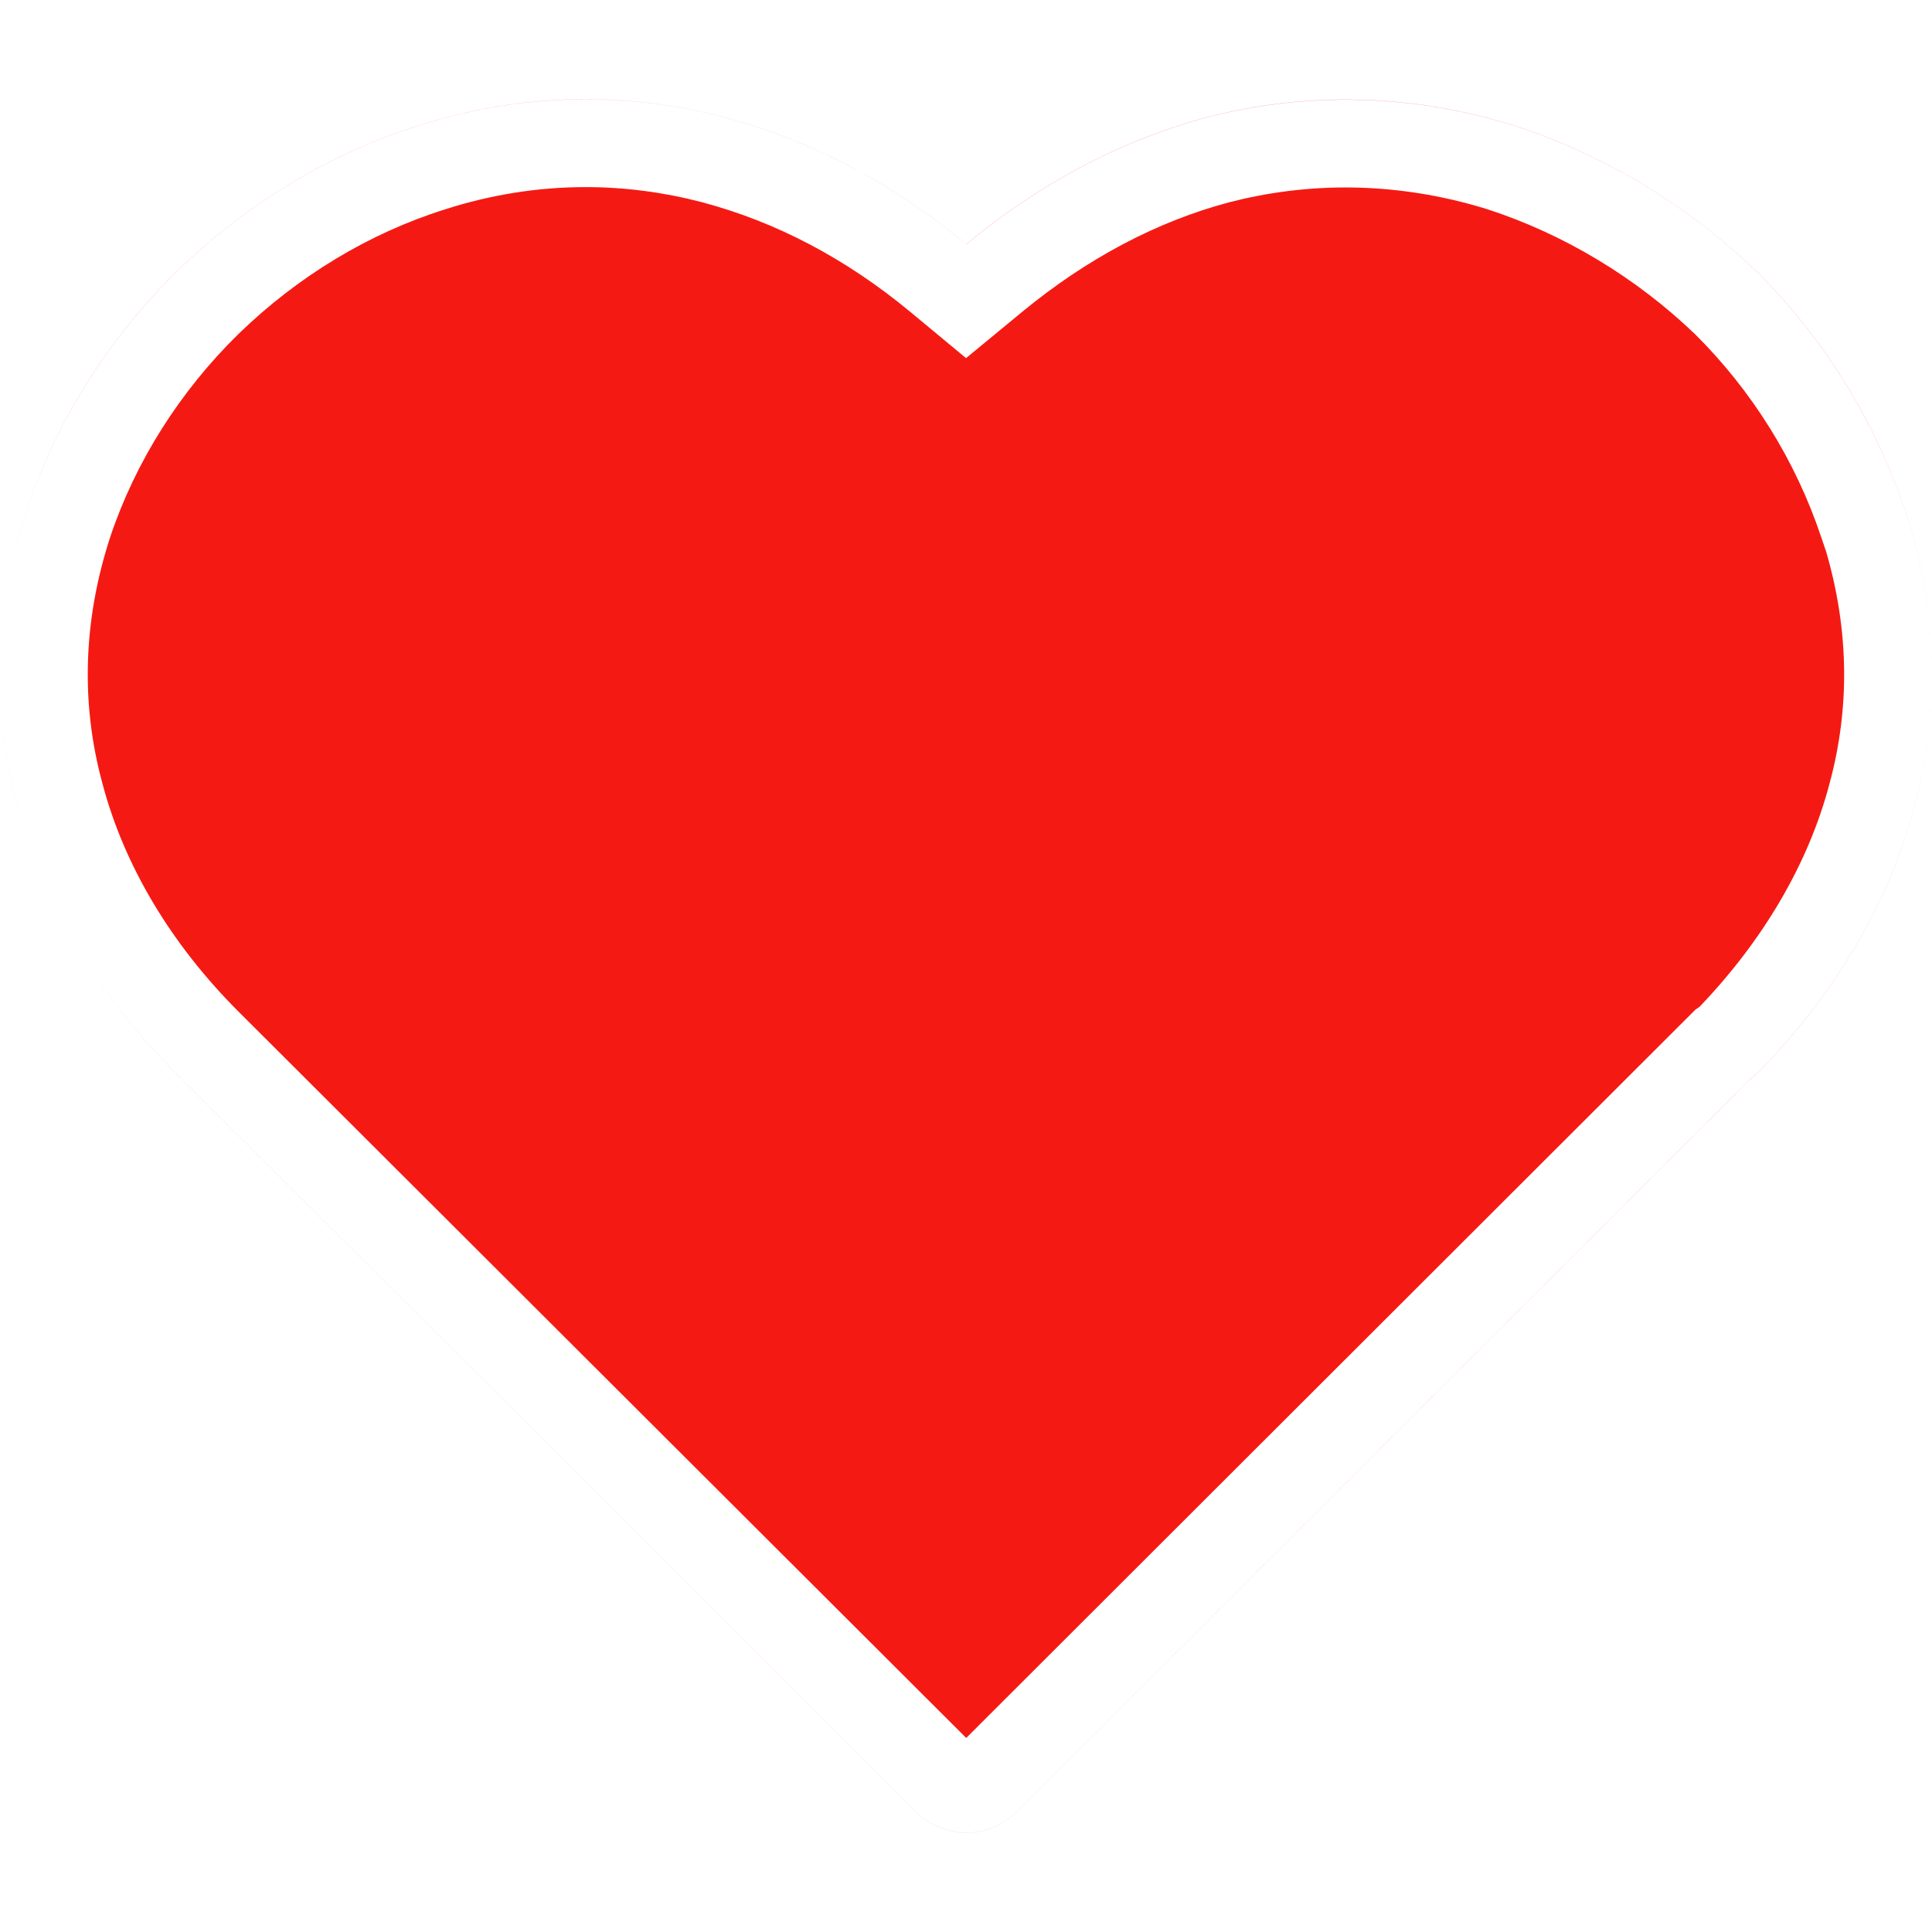
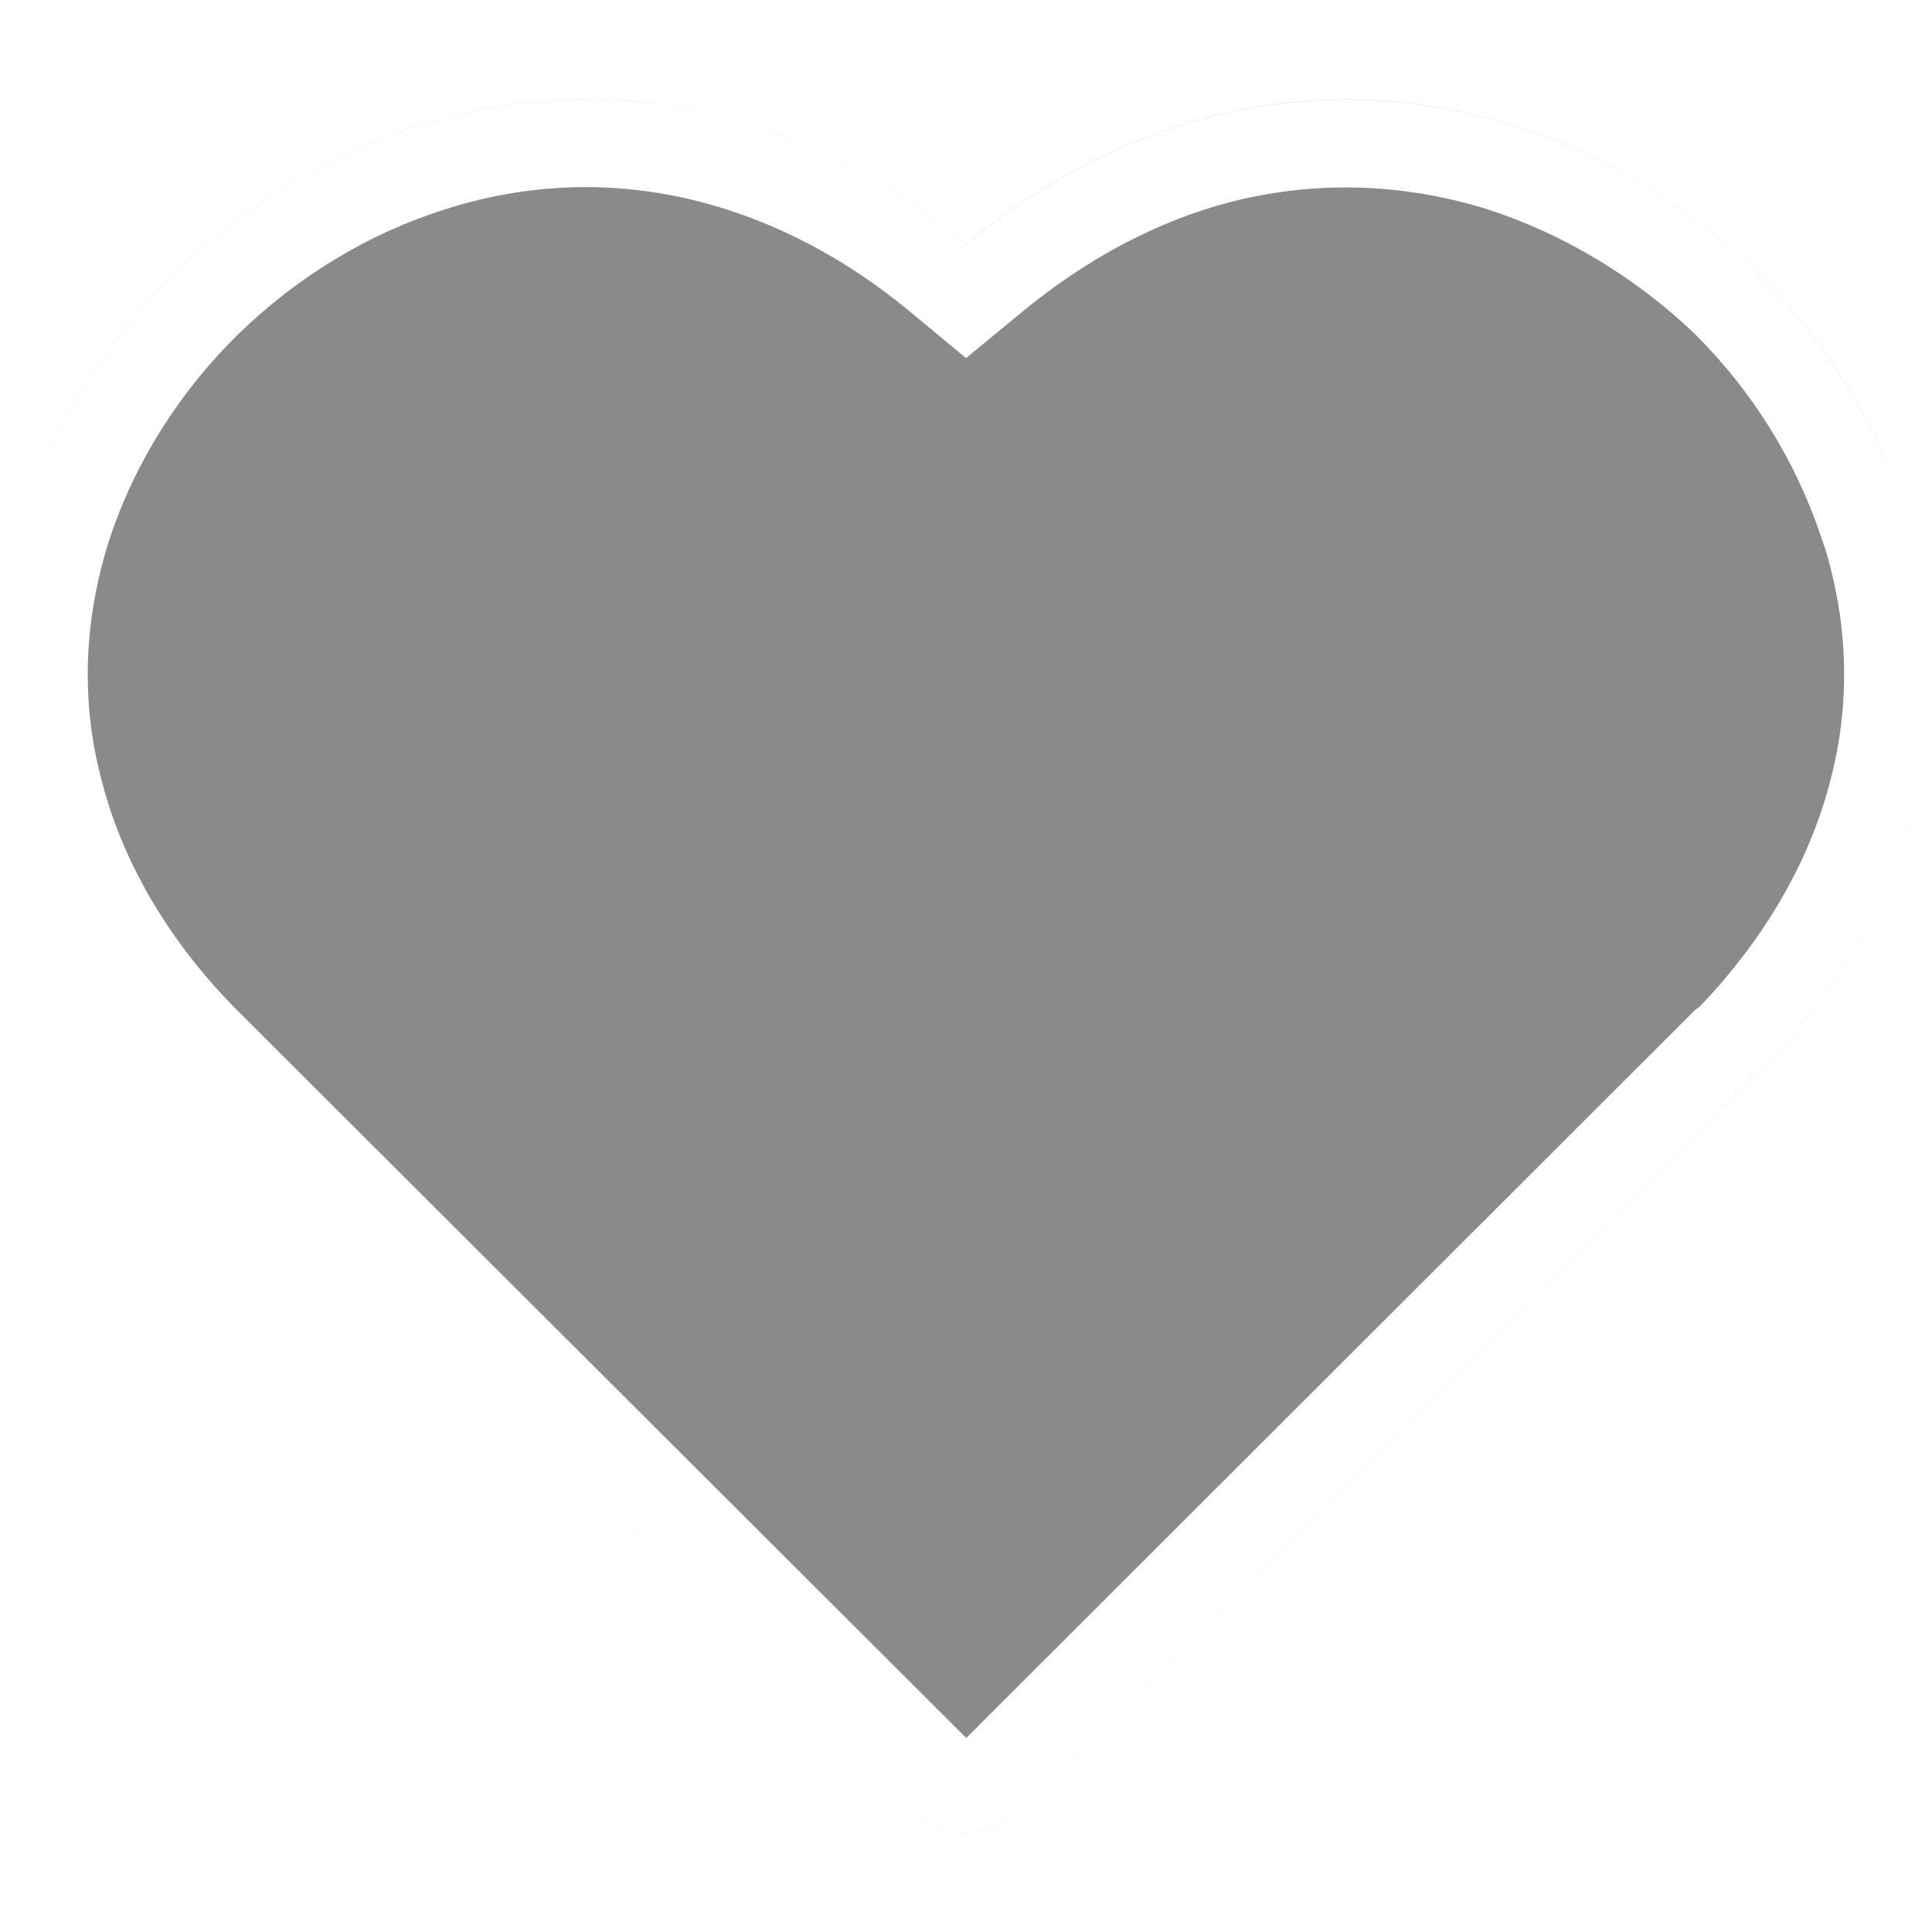
<svg xmlns="http://www.w3.org/2000/svg" class="icon" width="200px" height="200.00px" viewBox="0 0 1024 1024" version="1.1">
-   <path fill="#f41a13" d="M93.556 569.135c-40.844-40.797-70.307-88.948-84.154-141.615-13.615-49.897-12.847-103.564 5.004-157.999C30.301 222.138 58.275 178.548 94.022 143.523c35.328-34.281 79.407-61.766 127.535-76.87 55.692-17.92 111.127-17.92 162.281-4.538 46.639 12.335 89.972 35.514 128.279 67.281 38.54-31.767 81.385-54.947 127.767-67.281 51.898-13.382 107.311-12.847 163.049 4.538 48.105 15.639 91.997 42.589 128.256 77.359 35.025 34.769 62.255 78.103 78.103 125.487l0.279 0c17.873 54.435 18.641 108.125 5.05 157.999-13.894 52.666-43.357 100.817-83.433 141.615l-2.513 1.769L539.345 959.744c-15.104 15.639-39.54 15.639-55.18-0.745L93.556 569.135zM310.365 99.165 310.365 99.165c20.62 0 41.356 2.7 61.58 7.983 39.354 10.403 76.521 29.975 110.476 58.112l29.603 24.553 29.673-24.46c34.42-28.346 71.447-47.942 109.801-58.135 20.271-5.236 41.03-7.866 61.696-7.866 25.297 0 50.851 3.956 75.334 11.613 40.471 13.149 78.662 36.212 109.847 66.118 30.255 30.022 53.341 67.119 66.769 107.241l2.723 7.959c12.125 41.565 12.753 82.921 1.722 123.392-11.008 41.705-34.746 82.409-68.771 117.923l-2.234 1.559-2.839 2.839L512.116 921.158 126.441 536.204c-35.77-35.747-60.672-77.428-72.145-120.925-11.66-42.729-10.193-86.9 4.212-130.932 13.382-39.82 36.934-77.033 67.956-107.404 31.511-30.58 69.213-53.341 109.359-65.955C260.212 103.145 285.3 99.165 310.365 99.165M310.342 52.62c-29.091 0-58.903 4.445-88.762 14.057-48.128 15.104-92.23 42.589-127.535 76.87-35.747 35.025-63.721 78.615-79.639 125.999-17.85 54.435-18.618 108.125-5.004 157.999 13.871 52.666 43.311 100.817 84.154 141.615l390.609 389.865c7.913 8.285 18.06 12.381 28.137 12.381 9.844 0 19.572-3.91 27.043-11.636l389.329-388.841 2.513-1.769c40.076-40.797 69.539-88.948 83.433-141.615 13.591-49.897 12.823-103.564-5.05-157.999l-0.279 0c-15.872-47.383-43.101-90.717-78.103-125.487-36.259-34.793-80.128-61.719-128.256-77.359-30.161-9.402-60.253-13.871-89.716-13.871-24.972 0-49.524 3.212-73.309 9.332-46.383 12.335-89.228 35.514-127.767 67.281C473.809 97.652 430.476 74.473 383.837 62.138 360.145 55.924 335.5 52.62 310.342 52.62L310.342 52.62z" />
+   <path fill="#8A8A8A" d="M93.556 569.135c-40.844-40.797-70.307-88.948-84.154-141.615-13.615-49.897-12.847-103.564 5.004-157.999C30.301 222.138 58.275 178.548 94.022 143.523c35.328-34.281 79.407-61.766 127.535-76.87 55.692-17.92 111.127-17.92 162.281-4.538 46.639 12.335 89.972 35.514 128.279 67.281 38.54-31.767 81.385-54.947 127.767-67.281 51.898-13.382 107.311-12.847 163.049 4.538 48.105 15.639 91.997 42.589 128.256 77.359 35.025 34.769 62.255 78.103 78.103 125.487l0.279 0c17.873 54.435 18.641 108.125 5.05 157.999-13.894 52.666-43.357 100.817-83.433 141.615l-2.513 1.769L539.345 959.744c-15.104 15.639-39.54 15.639-55.18-0.745L93.556 569.135zM310.365 99.165 310.365 99.165c20.62 0 41.356 2.7 61.58 7.983 39.354 10.403 76.521 29.975 110.476 58.112l29.603 24.553 29.673-24.46c34.42-28.346 71.447-47.942 109.801-58.135 20.271-5.236 41.03-7.866 61.696-7.866 25.297 0 50.851 3.956 75.334 11.613 40.471 13.149 78.662 36.212 109.847 66.118 30.255 30.022 53.341 67.119 66.769 107.241l2.723 7.959c12.125 41.565 12.753 82.921 1.722 123.392-11.008 41.705-34.746 82.409-68.771 117.923l-2.234 1.559-2.839 2.839L512.116 921.158 126.441 536.204c-35.77-35.747-60.672-77.428-72.145-120.925-11.66-42.729-10.193-86.9 4.212-130.932 13.382-39.82 36.934-77.033 67.956-107.404 31.511-30.58 69.213-53.341 109.359-65.955C260.212 103.145 285.3 99.165 310.365 99.165M310.342 52.62c-29.091 0-58.903 4.445-88.762 14.057-48.128 15.104-92.23 42.589-127.535 76.87-35.747 35.025-63.721 78.615-79.639 125.999-17.85 54.435-18.618 108.125-5.004 157.999 13.871 52.666 43.311 100.817 84.154 141.615l390.609 389.865c7.913 8.285 18.06 12.381 28.137 12.381 9.844 0 19.572-3.91 27.043-11.636l389.329-388.841 2.513-1.769c40.076-40.797 69.539-88.948 83.433-141.615 13.591-49.897 12.823-103.564-5.05-157.999l-0.279 0c-15.872-47.383-43.101-90.717-78.103-125.487-36.259-34.793-80.128-61.719-128.256-77.359-30.161-9.402-60.253-13.871-89.716-13.871-24.972 0-49.524 3.212-73.309 9.332-46.383 12.335-89.228 35.514-127.767 67.281C473.809 97.652 430.476 74.473 383.837 62.138 360.145 55.924 335.5 52.62 310.342 52.62L310.342 52.62z" />
</svg>
